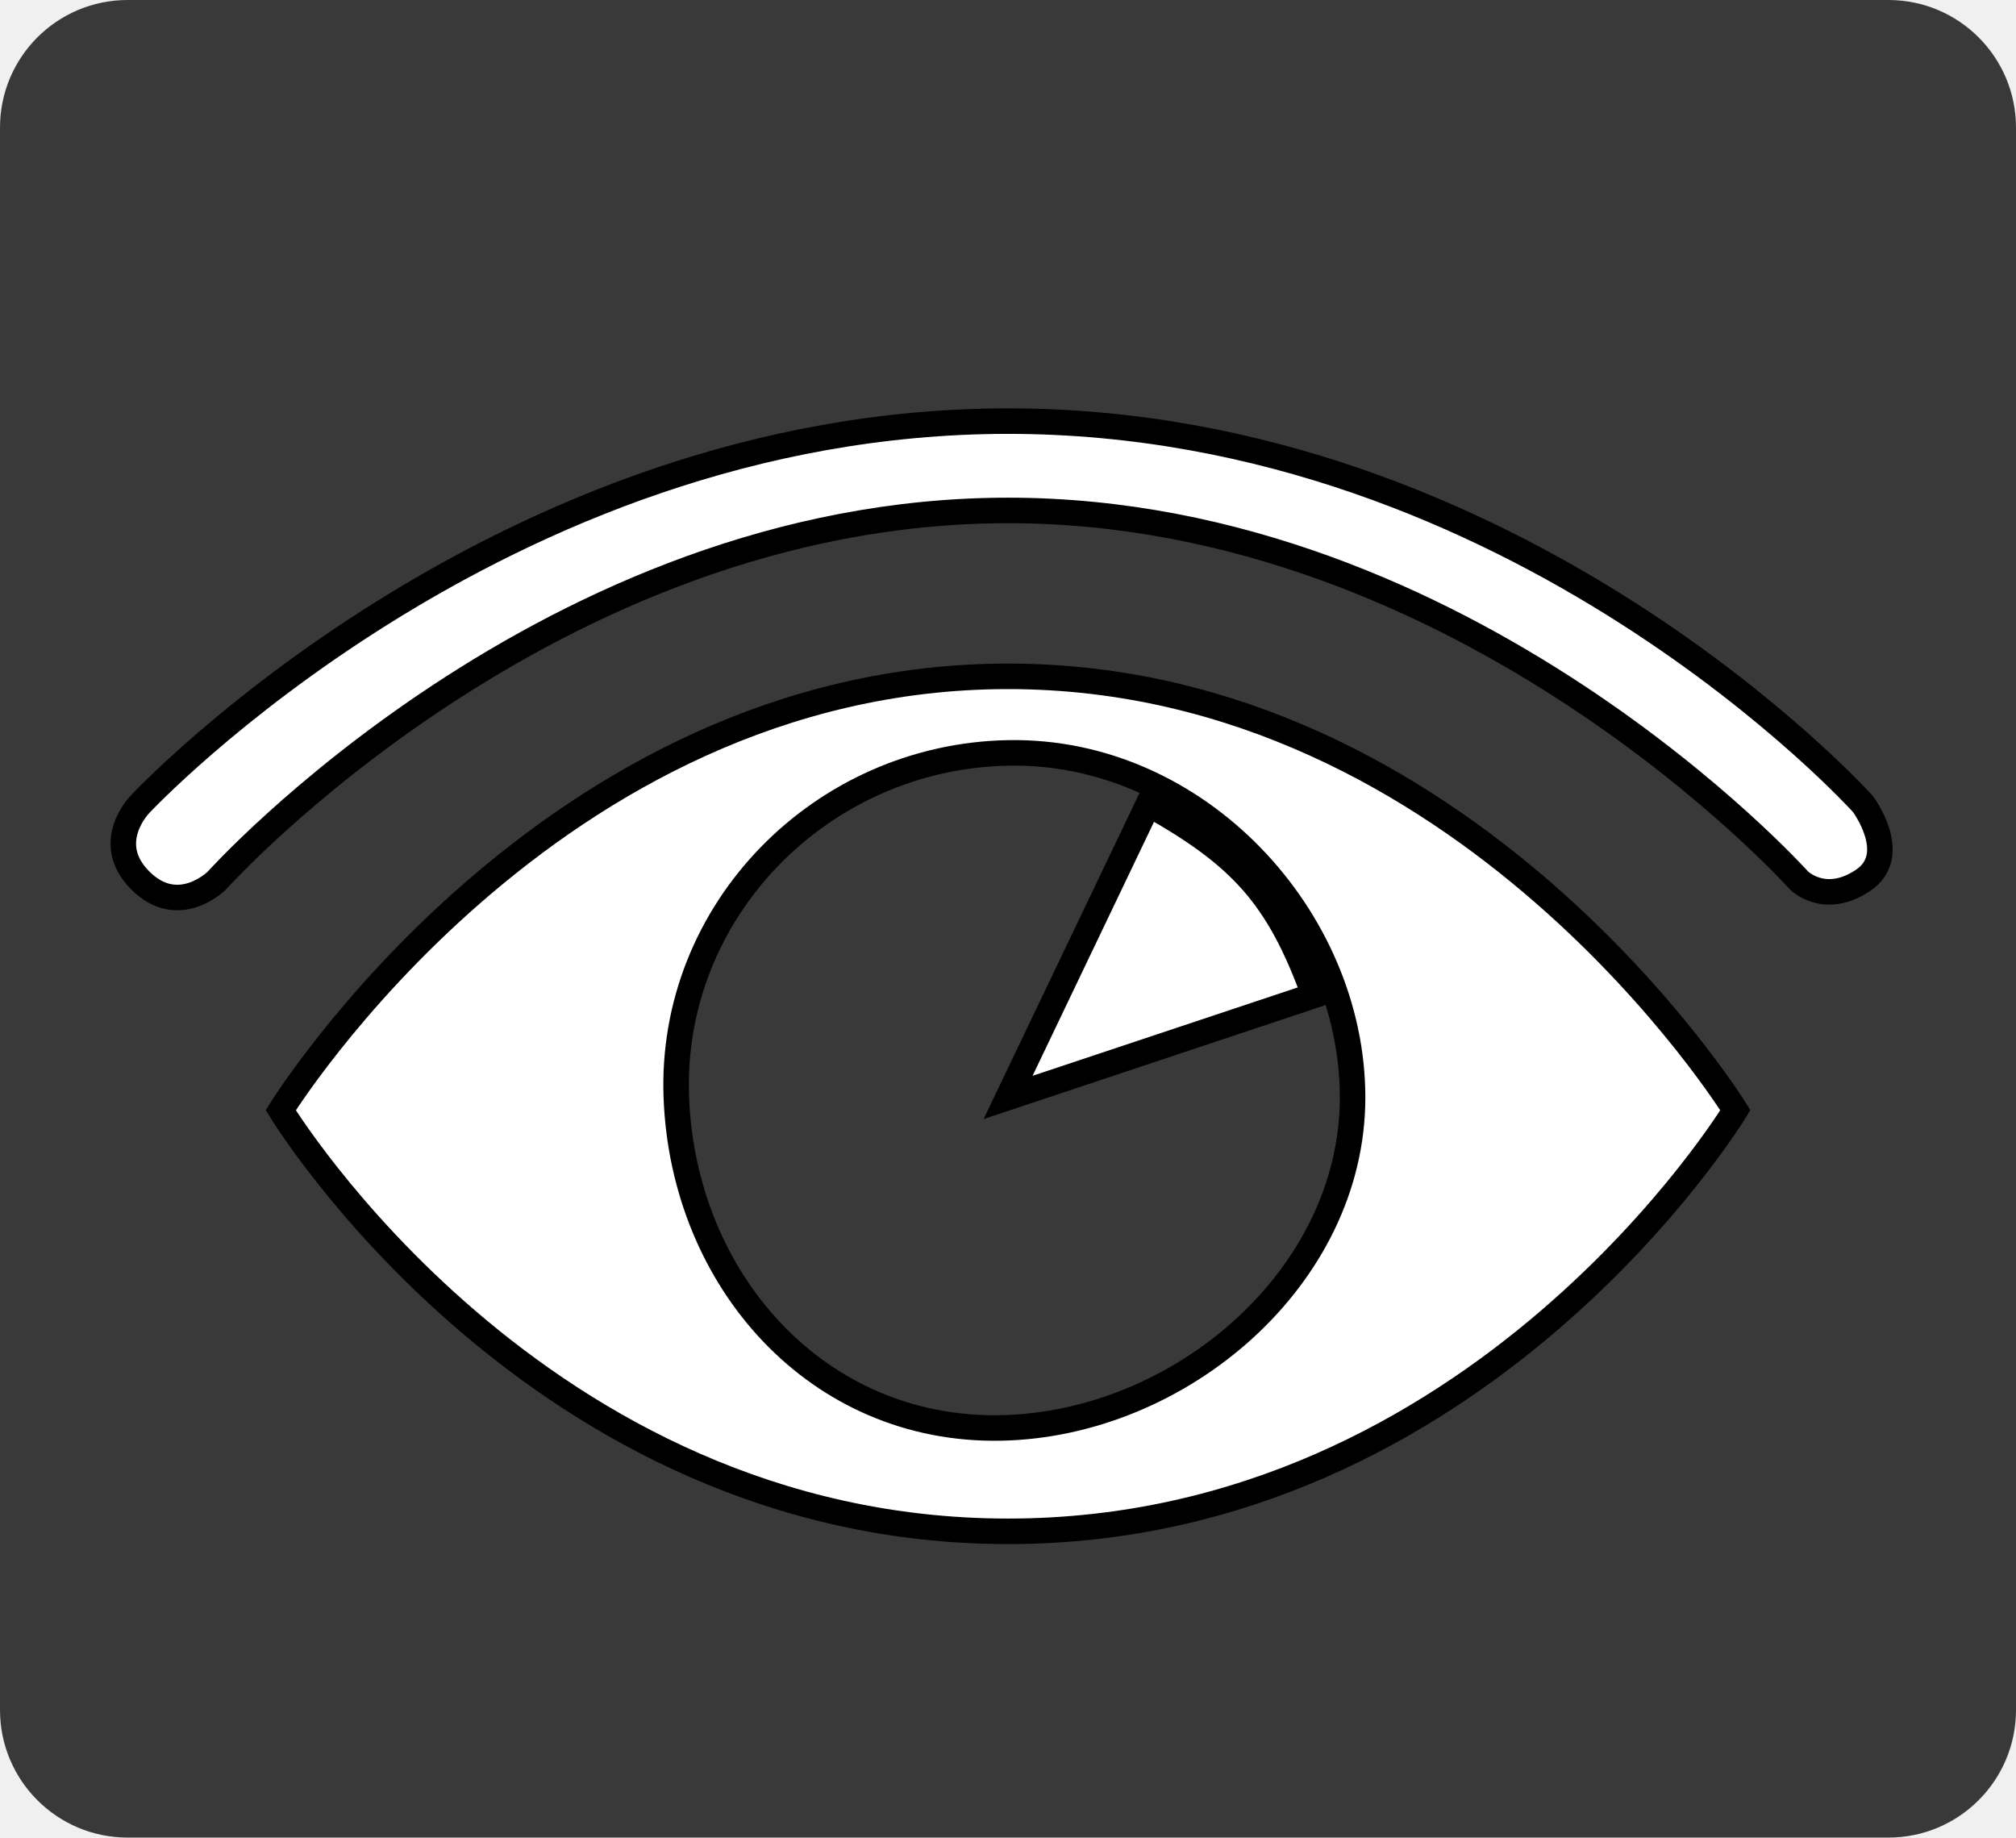
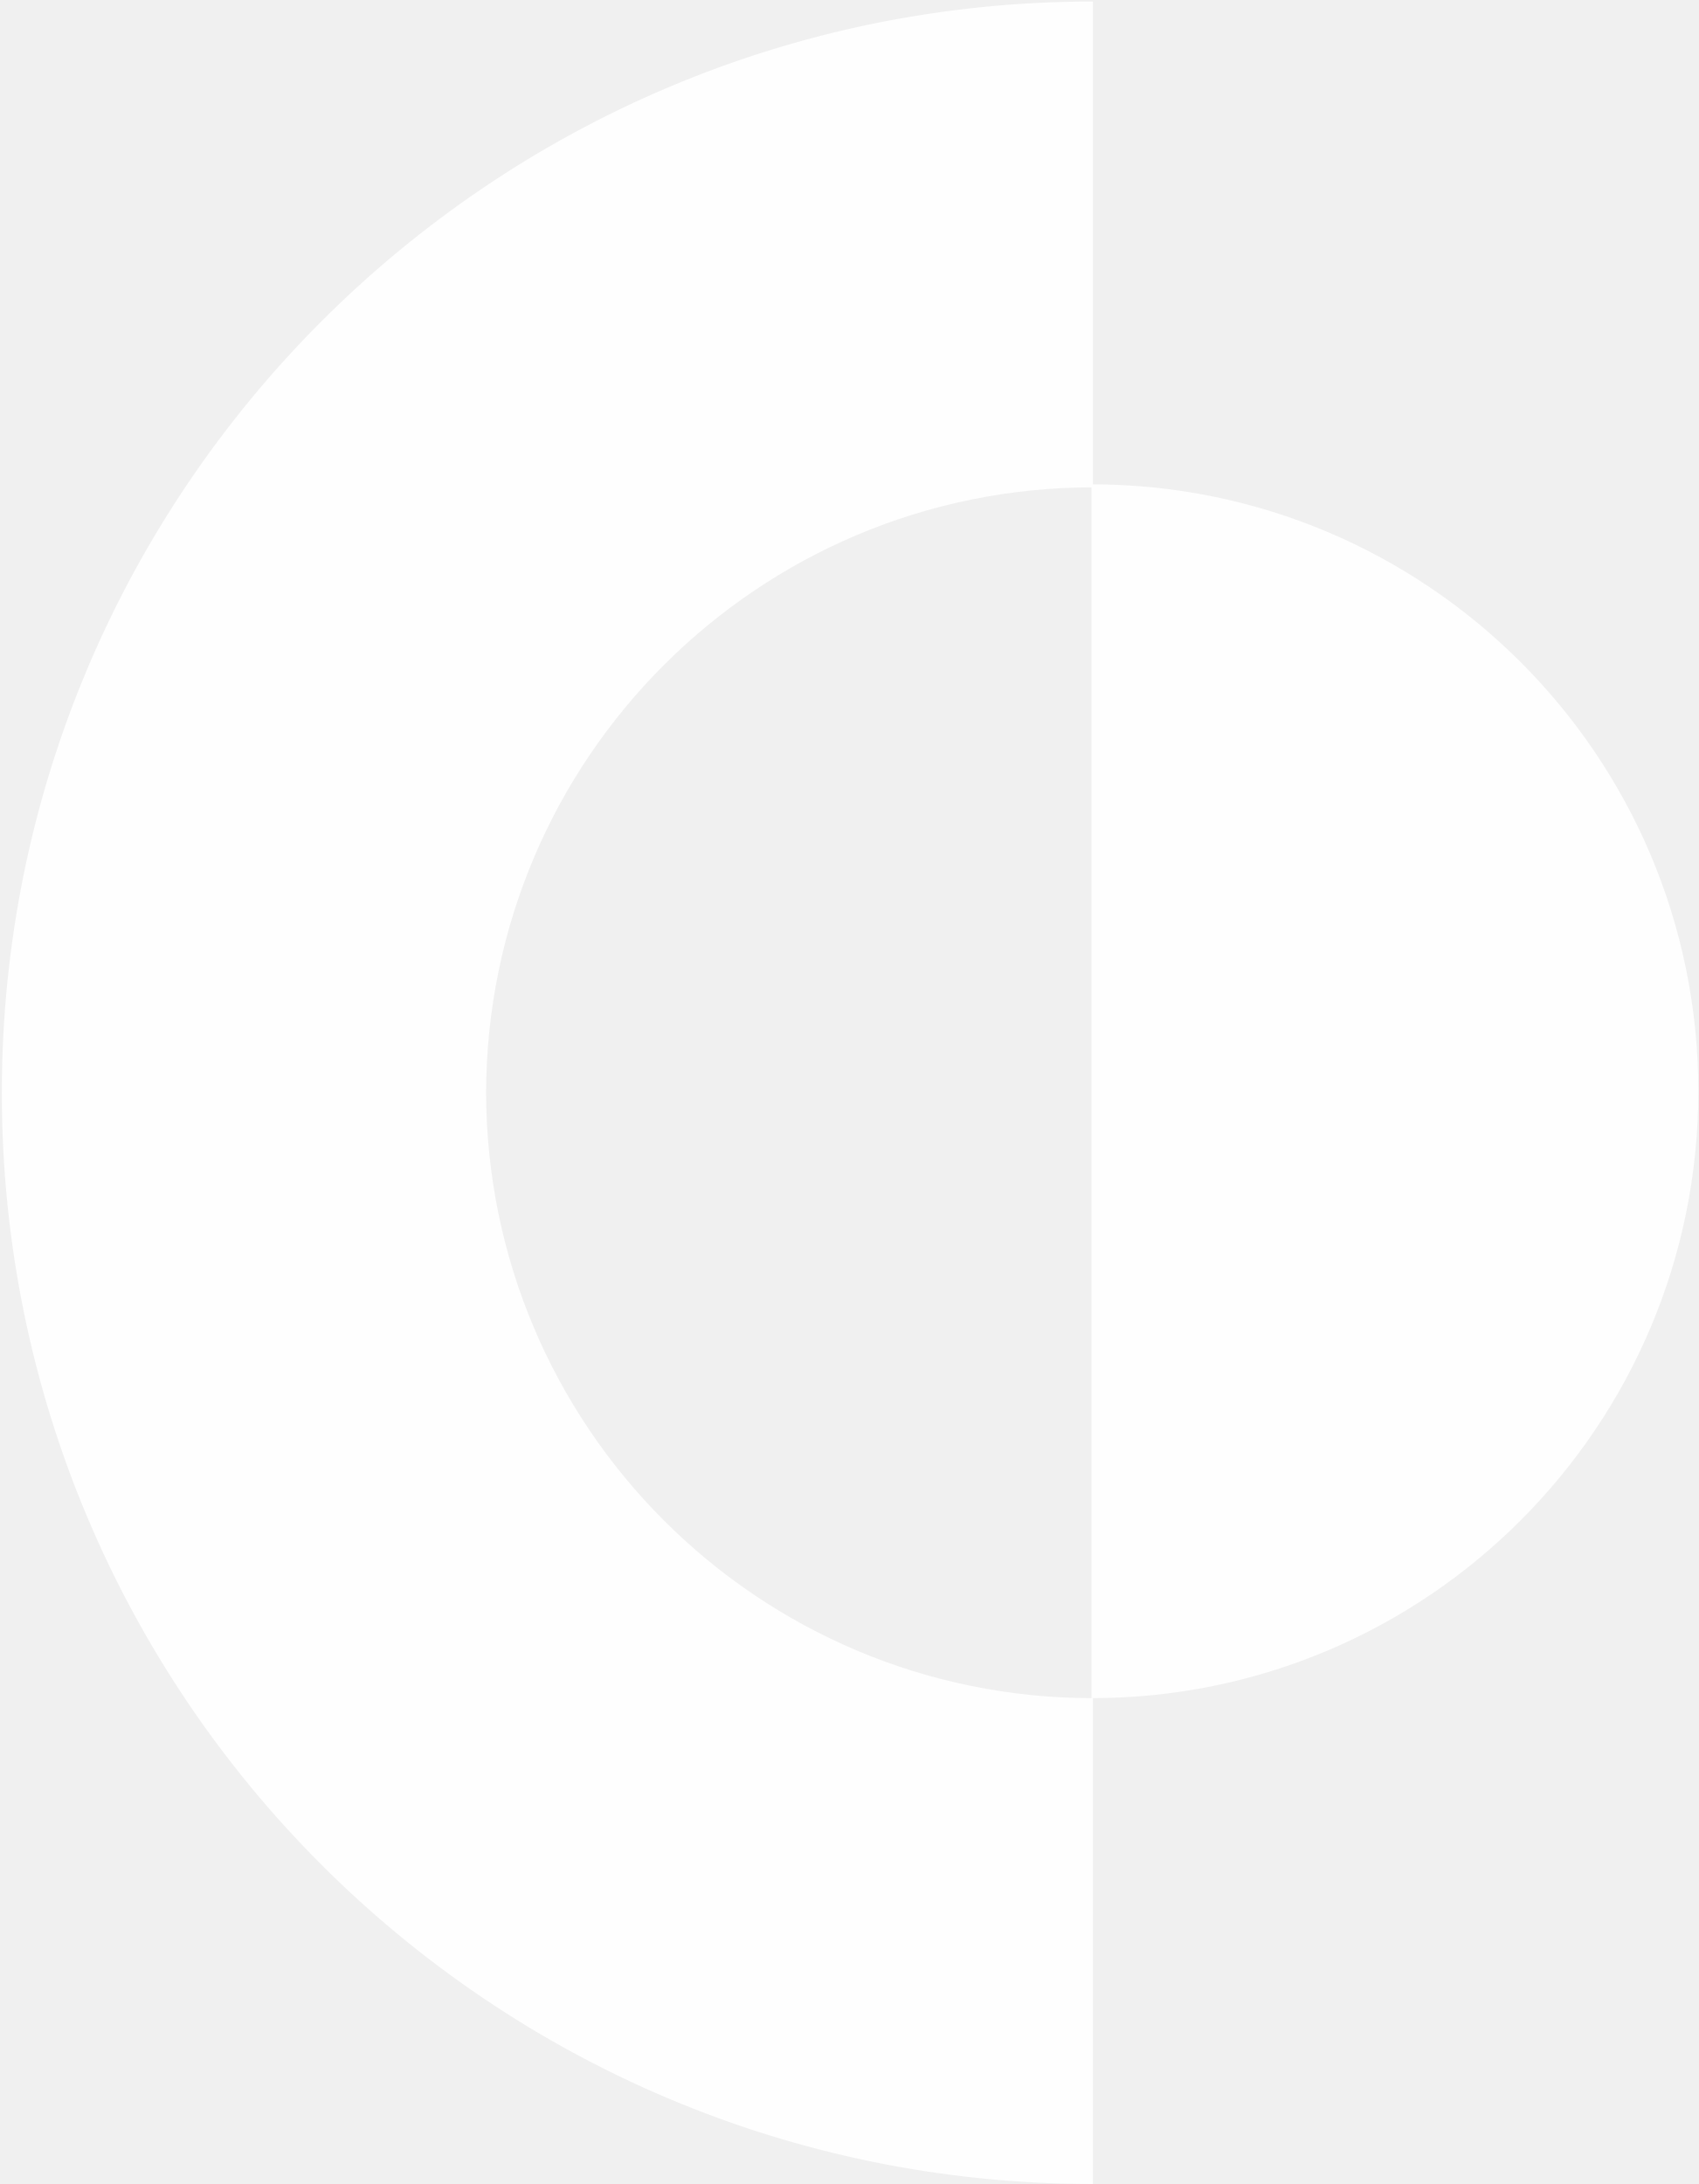
- <svg xmlns="http://www.w3.org/2000/svg" width="79" height="72" viewBox="0 0 79 72" fill="none">
-   <rect width="79" height="72" rx="5" fill="black" fill-opacity="0.76" />
-   <path d="M39.503 20C21.506 20 8.499 34.5 8.499 34.5C8.499 34.5 7 36 5.499 34.5C3.998 33 5.499 31.5 5.499 31.5C5.499 31.5 19.506 16.5 39.503 16.5C59.5 16.5 72.999 31.5 72.999 31.5C72.999 31.5 74.5 33.5 72.999 34.5C71.498 35.5 70.499 34.5 70.499 34.5C70.499 34.5 57.5 20 39.503 20Z" fill="white" />
-   <path fill-rule="evenodd" clip-rule="evenodd" d="M11.003 43.5C11.003 43.5 21.503 26.5 39.503 26.5C57.503 26.5 68.003 43.5 68.003 43.5C68.003 43.5 58.003 60 39.503 60C21.003 60 11.003 43.5 11.003 43.5ZM39.503 29.5C32.185 29.638 26.224 35.686 26.503 43C26.776 50.18 32.03 56.085 39.214 55.95C46.255 55.817 53.003 50.043 53.003 43C53.003 36 46.958 29.36 39.503 29.5ZM39.503 43L45.003 31.5C48.617 33.523 50.098 35.116 51.503 39L39.503 43Z" fill="white" />
-   <path d="M39.503 20C21.506 20 8.499 34.5 8.499 34.5C8.499 34.5 7 36 5.499 34.5C3.998 33 5.499 31.5 5.499 31.5C5.499 31.5 19.506 16.5 39.503 16.5C59.5 16.5 72.999 31.5 72.999 31.5C72.999 31.5 74.5 33.5 72.999 34.5C71.498 35.5 70.499 34.5 70.499 34.5C70.499 34.5 57.5 20 39.503 20Z" stroke="black" />
-   <path fill-rule="evenodd" clip-rule="evenodd" d="M11.003 43.5C11.003 43.5 21.503 26.5 39.503 26.5C57.503 26.5 68.003 43.5 68.003 43.5C68.003 43.5 58.003 60 39.503 60C21.003 60 11.003 43.5 11.003 43.5ZM39.503 29.5C32.185 29.638 26.224 35.686 26.503 43C26.776 50.18 32.03 56.085 39.214 55.95C46.255 55.817 53.003 50.043 53.003 43C53.003 36 46.958 29.36 39.503 29.5ZM39.503 43L45.003 31.5C48.617 33.523 50.098 35.116 51.503 39L39.503 43Z" stroke="black" />
+ <svg xmlns="http://www.w3.org/2000/svg" xml:space="preserve" width="48.18mm" height="61.941mm" shape-rendering="geometricPrecision" text-rendering="geometricPrecision" image-rendering="optimizeQuality" fill-rule="evenodd" clip-rule="evenodd" viewBox="0 0 1122 1443">
+   <symbol id="Fm0-412-0" viewBox="2397 -5840 9885 5777">
+     <polygon fill="#E9EEF8" fill-rule="nonzero" points="2397,-63 12282,-63 12282,-5840 2397,-5840 " />
+     <path fill="#373435" fill-rule="nonzero" d="M2945 -5256l8 2c-2,6 -5,11 -9,15 -4,3 -9,5 -16,5 -6,0 -11,-1 -15,-4 -4,-3 -7,-6 -9,-11 -2,-5 -3,-10 -3,-16 0,-6 1,-11 4,-16 2,-5 6,-8 10,-10 4,-2 9,-4 14,-4 6,0 11,1 15,4 4,3 7,7 8,13l-8 2c-1,-4 -3,-7 -6,-9 -3,-2 -6,-3 -10,-3 -5,0 -8,1 -11,3 -3,2 -5,5 -6,9 -1,4 -2,7 -2,11 0,5 1,9 2,13 1,4 4,7 7,8 3,2 6,3 10,3 4,0 8,-1 11,-4 3,-3 5,-6 6,-11zm16 21l0 -59 7 0 0 59 -7 0zm21 0l0 -43 7 0 0 43 -7 0zm0 -48l5 -11 9 0 -9 11 -6 0zm21 48l0 -43 6 0 0 6c3,-5 8,-7 14,-7 3,0 5,0 7,1 2,1 4,2 5,4 1,1 2,3 2,5 0,1 0,4 0,7l0 26 -7 0 0 -26c0,-3 0,-5 -1,-7 -1,-1 -2,-3 -3,-3 -1,-1 -3,-1 -5,-1 -3,0 -6,1 -8,3 -2,2 -3,6 -3,11l0 23 -7 0zm46 -51l0 -8 7 0 0 8 -7 0zm0 51l0 -43 7 0 0 43 -7 0zm46 -16l7 1c-1,5 -3,9 -6,11 -3,3 -7,4 -12,4 -6,0 -11,-2 -14,-6 -4,-4 -5,-9 -5,-16 0,-5 1,-9 2,-12 2,-3 4,-6 7,-8 3,-2 7,-3 10,-3 5,0 8,1 11,4 3,2 5,6 6,10l-7 1c-1,-3 -2,-5 -4,-6 -2,-1 -4,-2 -6,-2 -4,0 -7,1 -9,4 -2,3 -3,7 -3,12 0,6 1,10 3,12 2,3 5,4 9,4 3,0 5,-1 7,-3 2,-2 3,-4 4,-8zm41 10c-3,2 -5,4 -8,5 -2,1 -5,1 -8,1 -5,0 -8,-1 -11,-3 -3,-2 -4,-5 -4,-9 0,-2 0,-4 1,-6 1,-2 2,-3 4,-4 2,-1 3,-2 5,-2 1,0 4,-1 6,-1 6,-1 10,-2 13,-2 0,-1 0,-2 0,-2 0,-3 -1,-5 -2,-6 -2,-2 -5,-2 -8,-2 -3,0 -6,1 -8,2 -2,1 -3,3 -4,6l-7 -1c1,-3 2,-5 3,-7 1,-2 4,-3 6,-4 3,-1 6,-2 10,-2 4,0 7,0 9,1 2,1 4,2 5,3 1,1 2,3 2,5 0,1 0,3 0,7l0 10c0,7 0,11 0,13 0,2 1,3 2,5l-8 0c-1,-1 -1,-3 -1,-5zm-1 -16c-3,1 -7,2 -12,3 -3,0 -5,1 -6,1 -1,1 -2,1 -3,2 -1,1 -1,2 -1,3 0,2 1,4 2,5 1,1 4,2 6,2 3,0 5,-1 7,-2 2,-1 4,-3 5,-5 1,-2 1,-4 1,-7l0 -3zm69 21l0 -5c-3,4 -7,6 -12,6 -3,0 -7,-1 -9,-3 -3,-2 -5,-4 -7,-8 -2,-3 -2,-7 -2,-12 0,-4 1,-8 2,-12 1,-3 4,-6 6,-8 3,-2 6,-3 10,-3 3,0 5,1 7,2 2,1 4,2 5,4l0 -21 7 0 0 59 -7 0zm-23 -21c0,5 1,10 3,12 2,3 5,4 8,4 3,0 6,-1 8,-4 2,-3 3,-7 3,-12 0,-6 -1,-10 -3,-13 -2,-3 -5,-4 -8,-4 -3,0 -6,1 -8,4 -2,3 -3,7 -3,12zm70 8l7 1c-1,4 -3,8 -7,10 -3,2 -7,4 -12,4 -6,0 -11,-2 -15,-6 -4,-4 -5,-9 -5,-16 0,-7 2,-13 6,-17 4,-4 8,-6 14,-6 6,0 10,2 14,6 4,4 5,9 5,16 0,0 0,1 0,2l-32 0c0,5 2,8 4,11 2,2 5,4 9,4 3,0 5,-1 7,-2 2,-1 3,-4 4,-7zm-24 -12l24 0c0,-4 -1,-6 -3,-8 -2,-3 -5,-4 -9,-4 -3,0 -6,1 -8,3 -2,2 -4,5 -4,9zm60 4c0,-8 2,-14 7,-18 4,-3 8,-5 13,-5 6,0 11,2 14,6 4,4 6,9 6,16 0,5 -1,10 -2,13 -2,3 -4,6 -7,7 -3,2 -7,3 -10,3 -6,0 -11,-2 -14,-6 -4,-4 -6,-9 -6,-17zm7 0c0,5 1,10 4,12 2,3 5,4 9,4 4,0 7,-1 9,-4 2,-3 4,-7 4,-12 0,-5 -1,-9 -4,-12 -2,-3 -5,-4 -9,-4 -4,0 -7,1 -9,4 -2,3 -4,7 -4,12zm41 -29l0 -8 7 0 0 8 -7 0zm-9 67l1 -6c1,0 3,1 3,1 1,0 3,0 3,-1 1,-1 1,-3 1,-7l0 -45 7 0 0 45c0,5 -1,9 -2,11 -2,3 -5,4 -9,4 -2,0 -4,0 -6,-1zm25 -38c0,-8 2,-14 7,-18 4,-3 8,-5 13,-5 6,0 11,2 14,6 4,4 6,9 6,16 0,5 -1,10 -2,13 -2,3 -4,6 -7,7 -3,2 -7,3 -10,3 -6,0 -11,-2 -14,-6 -4,-4 -6,-9 -6,-17zm7 0c0,5 1,10 4,12 2,3 5,4 9,4 4,0 7,-1 9,-4 2,-3 4,-7 4,-12 0,-5 -1,-9 -4,-12 -2,-3 -5,-4 -9,-4 -4,0 -7,1 -9,4 -2,3 -4,7 -4,12zm38 9l7 -1c0,3 2,5 3,7 2,2 4,2 8,2 3,0 6,-1 7,-2 2,-1 2,-3 2,-5 0,-2 -1,-3 -2,-4 -1,-1 -3,-1 -7,-2 -5,-1 -9,-2 -11,-3 -2,-1 -4,-2 -5,-4 -1,-2 -2,-4 -2,-6 0,-2 0,-4 1,-5 1,-2 2,-3 4,-4 1,-1 3,-2 5,-2 2,-1 4,-1 6,-1 3,0 6,0 9,1 3,1 4,2 6,4 1,2 2,4 2,7l-7 1c0,-2 -1,-4 -3,-5 -2,-1 -4,-2 -7,-2 -3,0 -6,1 -7,2 -1,1 -2,2 -2,4 0,1 0,2 1,3 1,1 2,1 3,2 1,0 3,1 6,2 5,1 9,2 11,3 2,1 4,2 5,4 1,2 2,4 2,6 0,2 -1,5 -2,7 -1,2 -3,4 -6,5 -3,1 -6,2 -9,2 -6,0 -10,-1 -13,-3 -3,-2 -5,-6 -6,-10zm80 13l0 -52 -19 0 0 -7 47 0 0 7 -19 0 0 52 -8 0zm55 -5c-3,2 -5,4 -8,5 -2,1 -5,1 -8,1 -5,0 -8,-1 -11,-3 -3,-2 -4,-5 -4,-9 0,-2 0,-4 1,-6 1,-2 2,-3 4,-4 2,-1 3,-2 5,-2 1,0 4,-1 6,-1 6,-1 10,-2 13,-2 0,-1 0,-2 0,-2 0,-3 -1,-5 -2,-6 -2,-2 -5,-2 -8,-2 -3,0 -6,1 -8,2 -2,1 -3,3 -4,6l-7 -1c1,-3 2,-5 3,-7 1,-2 4,-3 6,-4 3,-1 6,-2 10,-2 4,0 7,0 9,1 2,1 4,2 5,3 1,1 2,3 2,5 0,1 0,3 0,7l0 10c0,7 0,11 0,13 0,2 1,3 2,5l-8 0c-1,-1 -1,-3 -1,-5zm-1 -16c-3,1 -7,2 -12,3 -3,0 -5,1 -6,1 -1,1 -2,1 -3,2 -1,1 -1,2 -1,3 0,2 1,4 2,5 1,1 4,2 6,2 3,0 5,-1 7,-2 2,-1 4,-3 5,-5 1,-2 1,-4 1,-7l0 -3zm19 21l0 -43 6 0 0 6c3,-5 8,-7 14,-7 3,0 5,0 7,1 2,1 4,2 5,4 1,1 2,3 2,5 0,1 0,4 0,7l0 26 -7 0 0 -26c0,-3 0,-5 -1,-7 -1,-1 -2,-3 -3,-3 -1,-1 -3,-1 -5,-1 -3,0 -6,1 -8,3 -2,2 -3,6 -3,11l0 23 -7 0zm73 0l0 -5c-3,4 -7,6 -12,6 -3,0 -7,-1 -9,-3 -3,-2 -5,-4 -7,-8 -2,-3 -2,-7 -2,-12 0,-4 1,-8 2,-12 1,-3 4,-6 6,-8 3,-2 6,-3 10,-3 3,0 5,1 7,2 2,1 4,2 5,4l0 -21 7 0 0 59 -7 0zm-23 -21c0,5 1,10 3,12 2,3 5,4 8,4 3,0 6,-1 8,-4 2,-3 3,-7 3,-12 0,-6 -1,-10 -3,-13 -2,-3 -5,-4 -8,-4 -3,0 -6,1 -8,4 -2,3 -3,7 -3,12zm41 -29l0 -8 7 0 0 8 -7 0zm0 51l0 -43 7 0 0 43 -7 0zm18 0l0 -59 7 0 0 59 -7 0z" />
+     <path fill="#373435" fill-rule="nonzero" d="M2907 -606l0 -59 12 0 14 42c1,4 2,7 3,9 1,-2 2,-5 3,-9l14 -41 10 0 0 59 -8 0 0 -49 -17 49 -7 0 -17 -50 0 50 -8 0zm96 -5c-3,2 -5,4 -8,5 -2,1 -5,1 -8,1 -5,0 -8,-1 -11,-3 -3,-2 -4,-5 -4,-9 0,-2 0,-4 1,-6 1,-2 2,-3 4,-4 2,-1 3,-2 5,-2 1,0 4,-1 6,-1 6,-1 10,-2 13,-2 0,-1 0,-2 0,-2 0,-3 -1,-5 -2,-6 -2,-2 -5,-2 -8,-2 -3,0 -6,1 -8,2 -2,1 -3,3 -4,6l-7 -1c1,-3 2,-5 3,-7 1,-2 4,-3 6,-4 3,-1 6,-2 10,-2 4,0 7,0 9,1 2,1 4,2 5,3 1,1 2,3 2,5 0,1 0,3 0,7l0 10c0,7 0,11 0,13 0,2 1,3 2,5l-8 0c-1,-1 -1,-3 -1,-5zm-1 -16c-3,1 -7,2 -12,3 -3,0 -5,1 -6,1 -1,1 -2,1 -3,2 -1,1 -1,2 -1,3 0,2 1,4 2,5 1,1 4,2 6,2 3,0 5,-1 7,-2 2,-1 4,-3 5,-5 1,-2 1,-4 1,-7l0 -3zm19 21l0 -43 6 0 0 6c3,-5 8,-7 14,-7 3,0 5,0 7,1 2,1 4,2 5,4 1,1 2,3 2,5 0,1 0,4 0,7l0 26 -7 0 0 -26c0,-3 0,-5 -1,-7 -1,-1 -2,-3 -3,-3 -1,-1 -3,-1 -5,-1 -3,0 -6,1 -8,3 -2,2 -3,6 -3,11l0 23 -7 0zm74 0l0 -6c-3,5 -8,7 -14,7 -3,0 -5,0 -7,-1 -2,-1 -4,-2 -5,-4 -1,-1 -2,-3 -2,-5 0,-1 0,-4 0,-7l0 -26 7 0 0 24c0,4 0,6 0,8 0,2 1,3 3,4 1,1 3,2 5,2 2,0 4,-1 6,-2 2,-1 3,-3 4,-5 1,-2 1,-5 1,-8l0 -23 7 0 0 43 -6 0zm46 -5c-3,2 -5,4 -8,5 -2,1 -5,1 -8,1 -5,0 -8,-1 -11,-3 -3,-2 -4,-5 -4,-9 0,-2 0,-4 1,-6 1,-2 2,-3 4,-4 2,-1 3,-2 5,-2 1,0 4,-1 6,-1 6,-1 10,-2 13,-2 0,-1 0,-2 0,-2 0,-3 -1,-5 -2,-6 -2,-2 -5,-2 -8,-2 -3,0 -6,1 -8,2 -2,1 -3,3 -4,6l-7 -1c1,-3 2,-5 3,-7 1,-2 4,-3 6,-4 3,-1 6,-2 10,-2 4,0 7,0 9,1 2,1 4,2 5,3 1,1 2,3 2,5 0,1 0,3 0,7l0 10c0,7 0,11 0,13 0,2 1,3 2,5l-8 0c-1,-1 -1,-3 -1,-5zm-1 -16c-3,1 -7,2 -12,3 -3,0 -5,1 -6,1 -1,1 -2,1 -3,2 -1,1 -1,2 -1,3 0,2 1,4 2,5 1,1 4,2 6,2 3,0 5,-1 7,-2 2,-1 4,-3 5,-5 1,-2 1,-4 1,-7l0 -3zm18 21l0 -59 7 0 0 59 -7 0zm69 0l0 -5c-3,4 -7,6 -12,6 -3,0 -7,-1 -9,-3 -3,-2 -5,-4 -7,-8 -2,-3 -2,-7 -2,-12 0,-4 1,-8 2,-12 1,-3 4,-6 6,-8 3,-2 6,-3 10,-3 3,0 5,1 7,2 2,1 4,2 5,4l0 -21 7 0 0 59 -7 0zm-23 -21c0,5 1,10 3,12 2,3 5,4 8,4 3,0 6,-1 8,-4 2,-3 3,-7 3,-12 0,-6 -1,-10 -3,-13 -2,-3 -5,-4 -8,-4 -3,0 -6,1 -8,4 -2,3 -3,7 -3,12zm70 8l7 1c-1,4 -3,8 -7,10 -3,2 -7,4 -12,4 -6,0 -11,-2 -15,-6 -4,-4 -5,-9 -5,-16 0,-7 2,-13 6,-17 4,-4 8,-6 14,-6 6,0 10,2 14,6 4,4 5,9 5,16 0,0 0,1 0,2l-32 0c0,5 2,8 4,11 2,2 5,4 9,4 3,0 5,-1 7,-2 2,-1 3,-4 4,-7zm-24 -12l24 0c0,-4 -1,-6 -3,-8 -2,-3 -5,-4 -9,-4 -3,0 -6,1 -8,3 -2,2 -4,5 -4,9zm65 25l0 -59 8 0 0 59 -8 0zm48 0l0 -5c-3,4 -7,6 -12,6 -3,0 -7,-1 -9,-3 -3,-2 -5,-4 -7,-8 -2,-3 -2,-7 -2,-12 0,-4 1,-8 2,-12 1,-3 4,-6 6,-8 3,-2 6,-3 10,-3 3,0 5,1 7,2 2,1 4,2 5,4l0 -21 7 0 0 59 -7 0zm-23 -21c0,5 1,10 3,12 2,3 5,4 8,4 3,0 6,-1 8,-4 2,-3 3,-7 3,-12 0,-6 -1,-10 -3,-13 -2,-3 -5,-4 -8,-4 -3,0 -6,1 -8,4 -2,3 -3,7 -3,12zm70 8l7 1c-1,4 -3,8 -7,10 -3,2 -7,4 -12,4 -6,0 -11,-2 -15,-6 -4,-4 -5,-9 -5,-16 0,-7 2,-13 6,-17 4,-4 8,-6 14,-6 6,0 10,2 14,6 4,4 5,9 5,16 0,0 0,1 0,2l-32 0c0,5 2,8 4,11 2,2 5,4 9,4 3,0 5,-1 7,-2 2,-1 3,-4 4,-7zm-24 -12l24 0c0,-4 -1,-6 -3,-8 -2,-3 -5,-4 -9,-4 -3,0 -6,1 -8,3 -2,2 -4,5 -4,9zm40 25l0 -43 6 0 0 6c3,-5 8,-7 14,-7 3,0 5,0 7,1 2,1 4,2 5,4 1,1 2,3 2,5 0,1 0,4 0,7l0 26 -7 0 0 -26c0,-3 0,-5 -1,-7 -1,-1 -2,-3 -3,-3 -1,-1 -3,-1 -5,-1 -3,0 -6,1 -8,3 -2,2 -3,6 -3,11l0 23 -7 0zm61 -6l1 6c-2,0 -4,1 -5,1 -3,0 -5,0 -6,-1 -1,-1 -2,-2 -3,-3 -1,-1 -1,-4 -1,-9l0 -25 -5 0 0 -6 5 0 0 -11 7 -4 0 15 7 0 0 6 -7 0 0 25c0,2 0,3 0,4 0,1 1,1 1,1 1,0 1,1 2,1 1,0 2,0 3,0zm7 -44l0 -8 7 0 0 8 -7 0zm0 51l0 -43 7 0 0 43 -7 0zm46 0l0 -5c-3,4 -7,6 -12,6 -3,0 -7,-1 -9,-3 -3,-2 -5,-4 -7,-8 -2,-3 -2,-7 -2,-12 0,-4 1,-8 2,-12 1,-3 4,-6 6,-8 3,-2 6,-3 10,-3 3,0 5,1 7,2 2,1 4,2 5,4l0 -21 7 0 0 59 -7 0zm-23 -21c0,5 1,10 3,12 2,3 5,4 8,4 3,0 6,-1 8,-4 2,-3 3,-7 3,-12 0,-6 -1,-10 -3,-13 -2,-3 -5,-4 -8,-4 -3,0 -6,1 -8,4 -2,3 -3,7 -3,12zm69 16c-3,2 -5,4 -8,5 -2,1 -5,1 -8,1 -5,0 -8,-1 -11,-3 -3,-2 -4,-5 -4,-9 0,-2 0,-4 1,-6 1,-2 2,-3 4,-4 2,-1 3,-2 5,-2 1,0 4,-1 6,-1 6,-1 10,-2 13,-2 0,-1 0,-2 0,-2 0,-3 -1,-5 -2,-6 -2,-2 -5,-2 -8,-2 -3,0 -6,1 -8,2 -2,1 -3,3 -4,6l-7 -1c1,-3 2,-5 3,-7 1,-2 4,-3 6,-4 3,-1 6,-2 10,-2 4,0 7,0 9,1 2,1 4,2 5,3 1,1 2,3 2,5 0,1 0,3 0,7l0 10c0,7 0,11 0,13 0,2 1,3 2,5l-8 0c-1,-1 -1,-3 -1,-5zm-1 -16c-3,1 -7,2 -12,3 -3,0 -5,1 -6,1 -1,1 -2,1 -3,2 -1,1 -1,2 -1,3 0,2 1,4 2,5 1,1 4,2 6,2 3,0 5,-1 7,-2 2,-1 4,-3 5,-5 1,-2 1,-4 1,-7l0 -3zm45 21l0 -5c-3,4 -7,6 -12,6 -3,0 -7,-1 -9,-3 -3,-2 -5,-4 -7,-8 -2,-3 -2,-7 -2,-12 0,-4 1,-8 2,-12 1,-3 4,-6 6,-8 3,-2 6,-3 10,-3 3,0 5,1 7,2 2,1 4,2 5,4l0 -21 7 0 0 59 -7 0zm-23 -21c0,5 1,10 3,12 2,3 5,4 8,4 3,0 6,-1 8,-4 2,-3 3,-7 3,-12 0,-6 -1,-10 -3,-13 -2,-3 -5,-4 -8,-4 -3,0 -6,1 -8,4 -2,3 -3,7 -3,12z" />
+   </symbol>
+   <g id="Capa_x0020_1">
+     <g id="_418153432">
+       <path fill="#FEFEFE" d="M1122 721c0,221 -179,401 -401,401l0 -802c221,0 401,179 401,401l0 0z" />
+       <path fill="#FEFEFE" d="M321 721c0,221 179,401 401,401l0 321c-399,0 -721,-323 -721,-721 0,-398 323,-721 721,-721l0 321c-221,0 -401,179 -401,401z" />
+     </g>
+   </g>
</svg>
